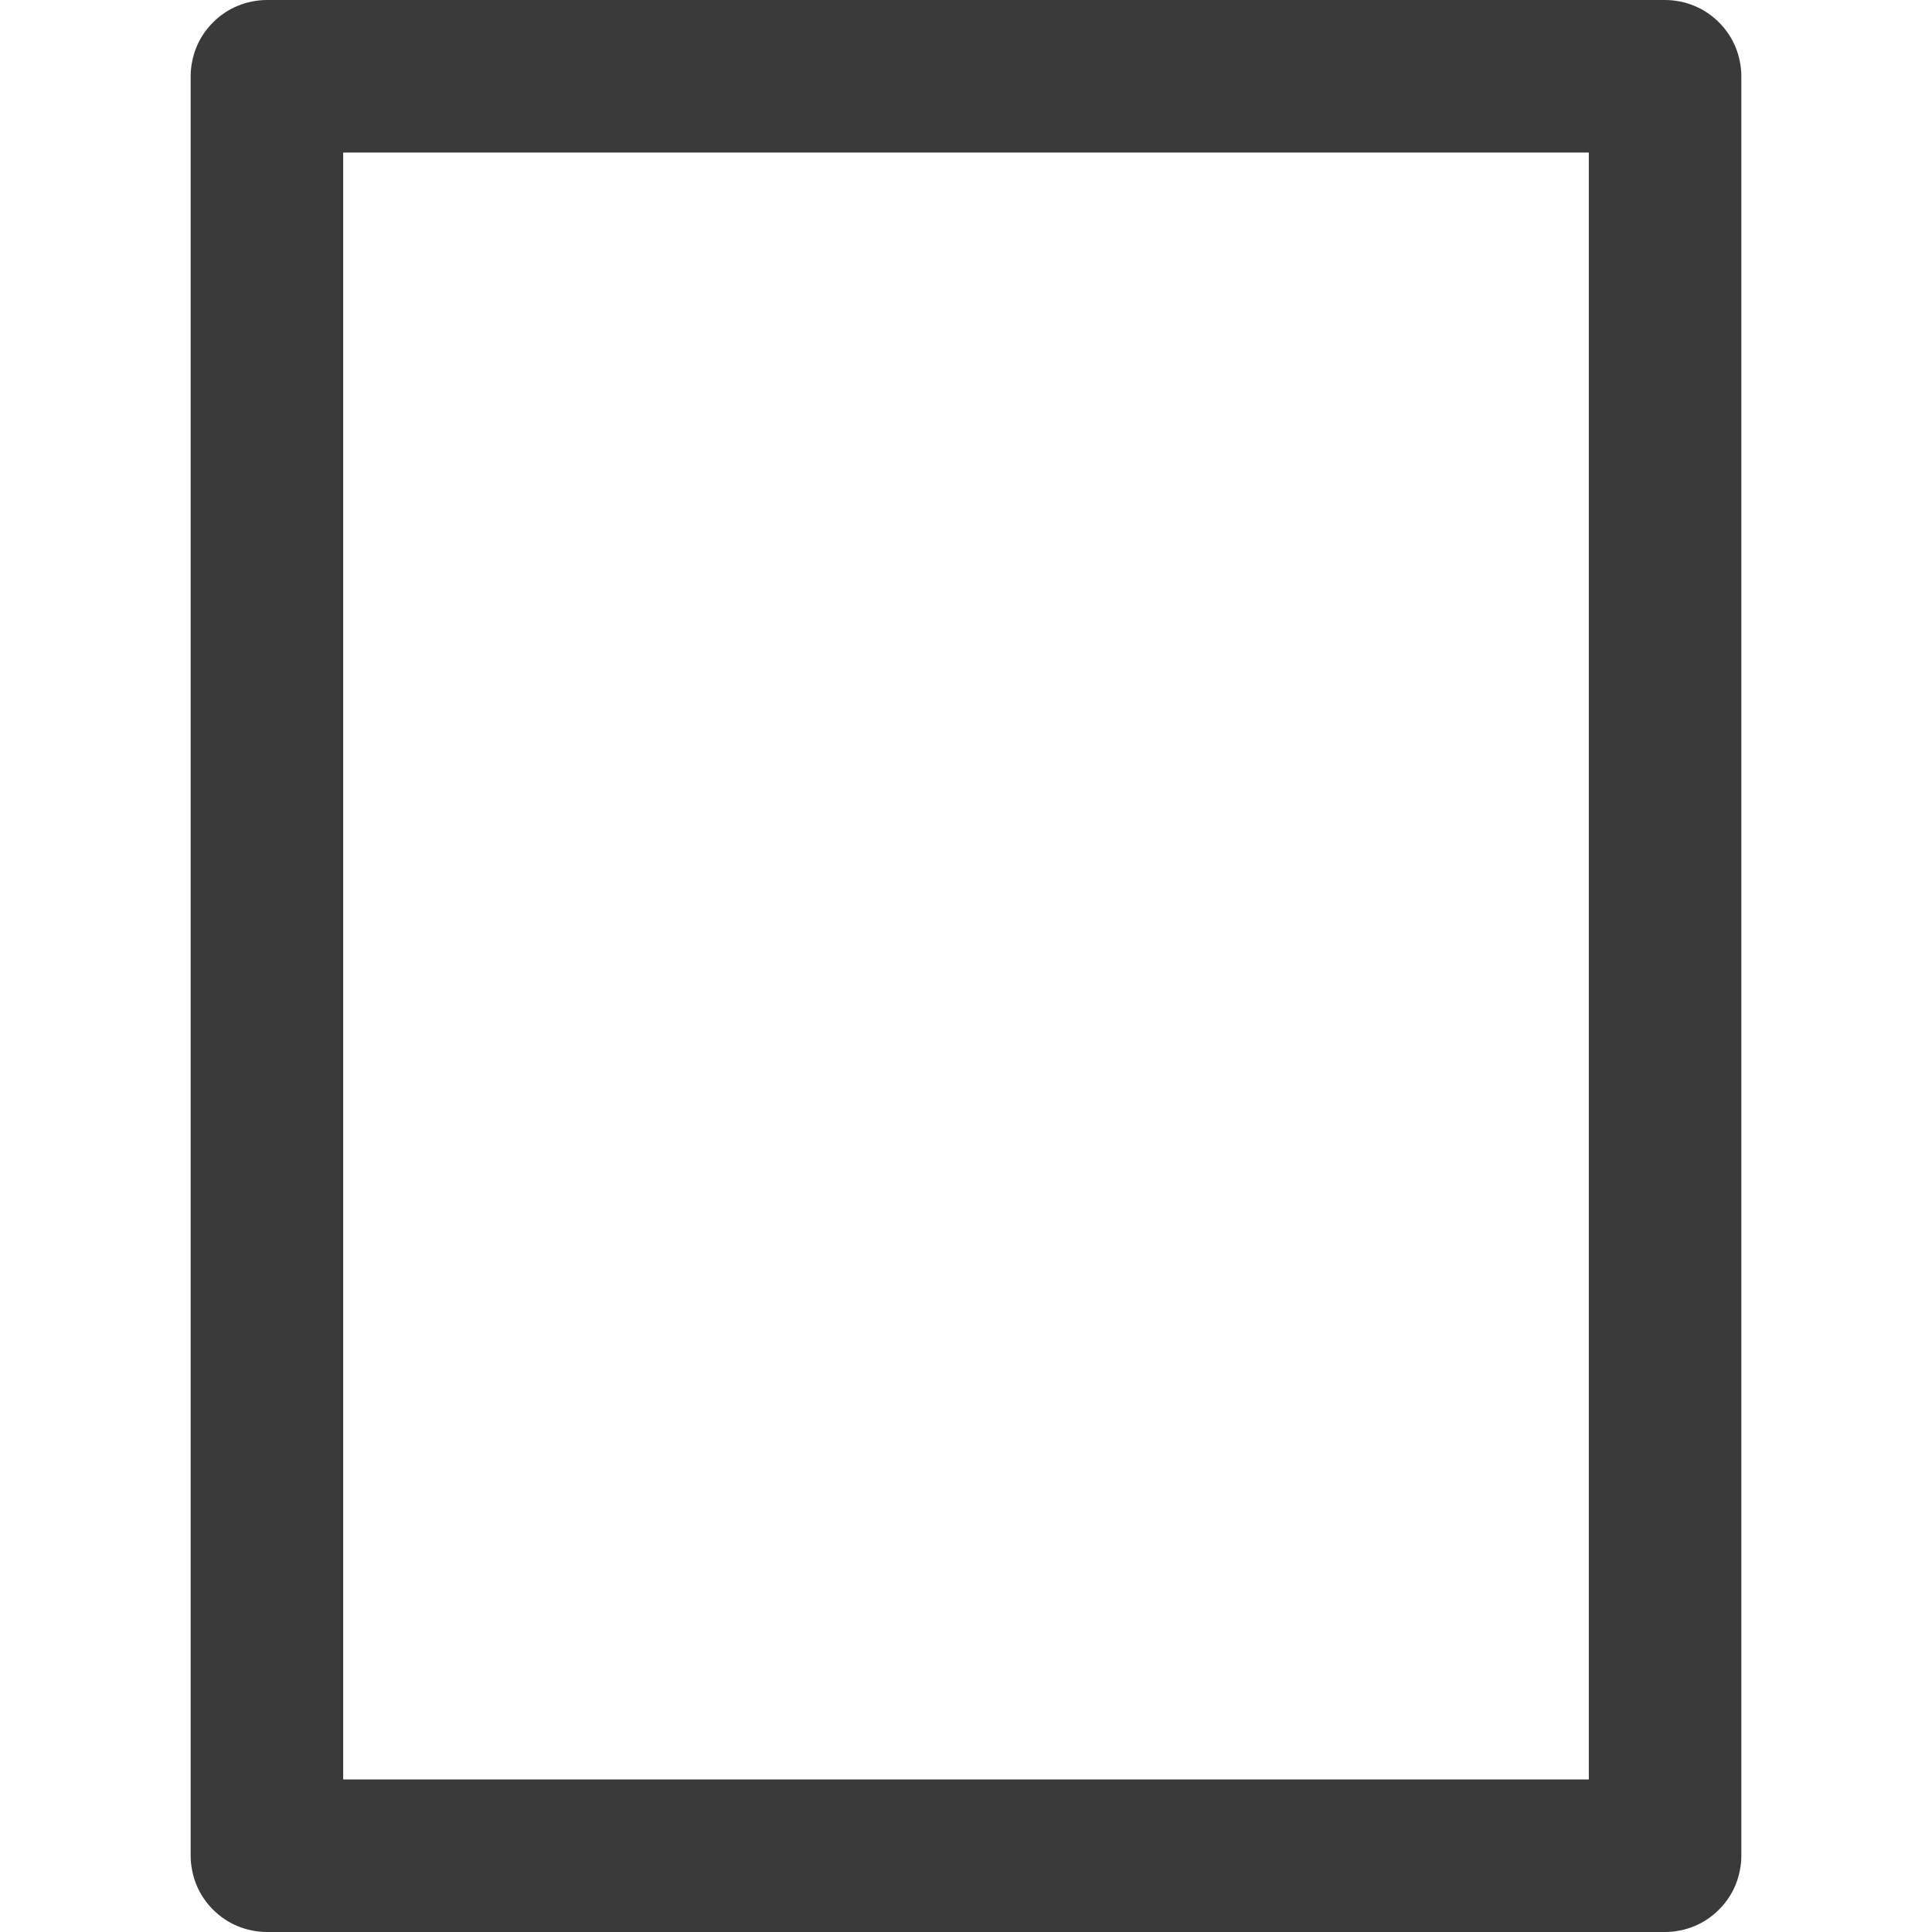
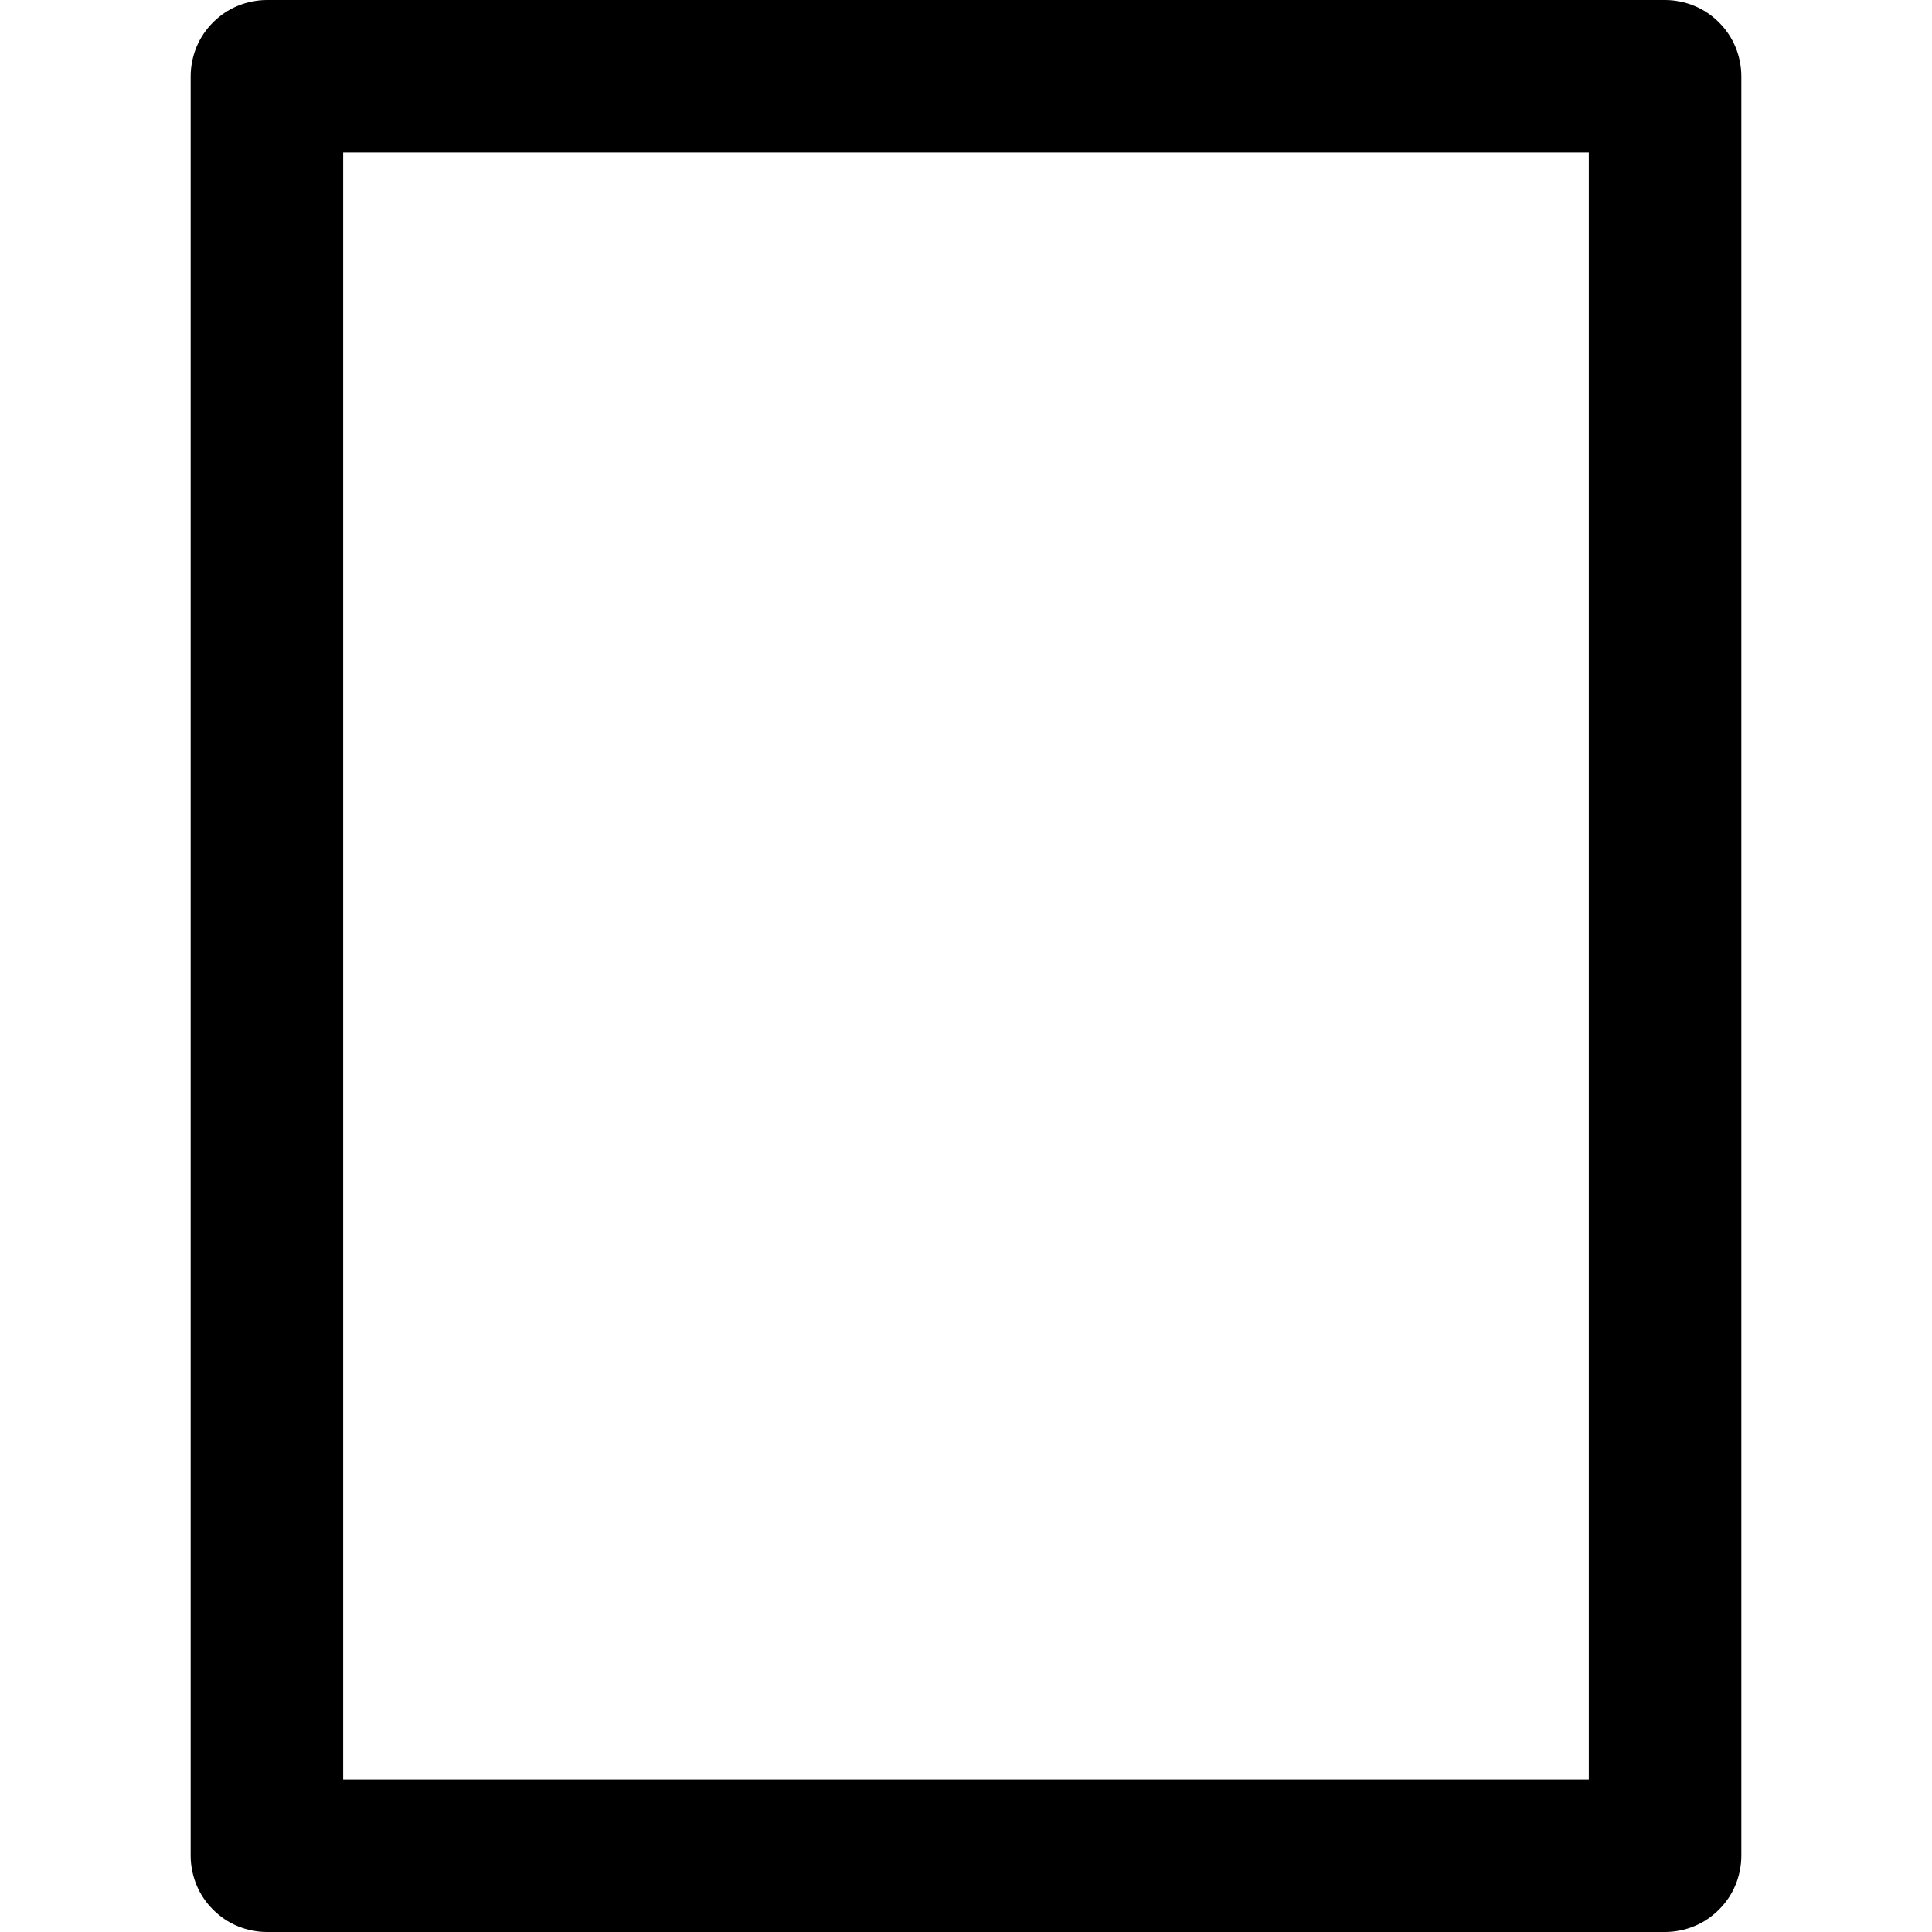
<svg xmlns="http://www.w3.org/2000/svg" viewBox="1.9 0.4 12.2 15.2" width="16" height="16">
-   <path d="M1.9,15L1.9,1Q1.9,0.941,1.912,0.883Q1.923,0.825,1.946,0.77Q1.968,0.716,2.001,0.667Q2.034,0.618,2.076,0.576Q2.118,0.534,2.167,0.501Q2.216,0.468,2.27,0.446Q2.325,0.423,2.383,0.412Q2.441,0.4,2.5,0.4L13.5,0.4Q13.559,0.4,13.617,0.412Q13.675,0.423,13.73,0.446Q13.784,0.468,13.833,0.501Q13.882,0.534,13.924,0.576Q13.966,0.618,13.999,0.667Q14.032,0.716,14.054,0.77Q14.077,0.825,14.088,0.883Q14.1,0.941,14.1,1L14.1,15Q14.1,15.059,14.088,15.117Q14.077,15.175,14.054,15.23Q14.032,15.284,13.999,15.333Q13.966,15.382,13.924,15.424Q13.882,15.466,13.833,15.499Q13.784,15.532,13.73,15.554Q13.675,15.577,13.617,15.588Q13.559,15.6,13.5,15.6L2.5,15.6Q2.441,15.6,2.383,15.588Q2.325,15.577,2.27,15.554Q2.216,15.532,2.167,15.499Q2.118,15.466,2.076,15.424Q2.034,15.382,2.001,15.333Q1.968,15.284,1.946,15.23Q1.923,15.175,1.912,15.117Q1.9,15.059,1.9,15ZM12.9,1.6L3.1,1.6L3.1,14.4L12.9,14.4L12.9,1.6Z" fill="#3A3A3A" />
+   <path d="M1.9,15L1.9,1Q1.9,0.941,1.912,0.883Q1.923,0.825,1.946,0.77Q1.968,0.716,2.001,0.667Q2.034,0.618,2.076,0.576Q2.118,0.534,2.167,0.501Q2.216,0.468,2.27,0.446Q2.325,0.423,2.383,0.412Q2.441,0.4,2.5,0.4L13.5,0.4Q13.559,0.4,13.617,0.412Q13.675,0.423,13.73,0.446Q13.784,0.468,13.833,0.501Q13.882,0.534,13.924,0.576Q13.966,0.618,13.999,0.667Q14.032,0.716,14.054,0.77Q14.077,0.825,14.088,0.883Q14.1,0.941,14.1,1L14.1,15Q14.1,15.059,14.088,15.117Q14.077,15.175,14.054,15.23Q14.032,15.284,13.999,15.333Q13.966,15.382,13.924,15.424Q13.882,15.466,13.833,15.499Q13.784,15.532,13.73,15.554Q13.675,15.577,13.617,15.588Q13.559,15.6,13.5,15.6L2.5,15.6Q2.441,15.6,2.383,15.588Q2.325,15.577,2.27,15.554Q2.216,15.532,2.167,15.499Q2.118,15.466,2.076,15.424Q2.034,15.382,2.001,15.333Q1.968,15.284,1.946,15.23Q1.923,15.175,1.912,15.117Q1.9,15.059,1.9,15ZM12.9,1.6L3.1,1.6L3.1,14.4L12.9,14.4L12.9,1.6Z" fill="currentColor" />
</svg>
